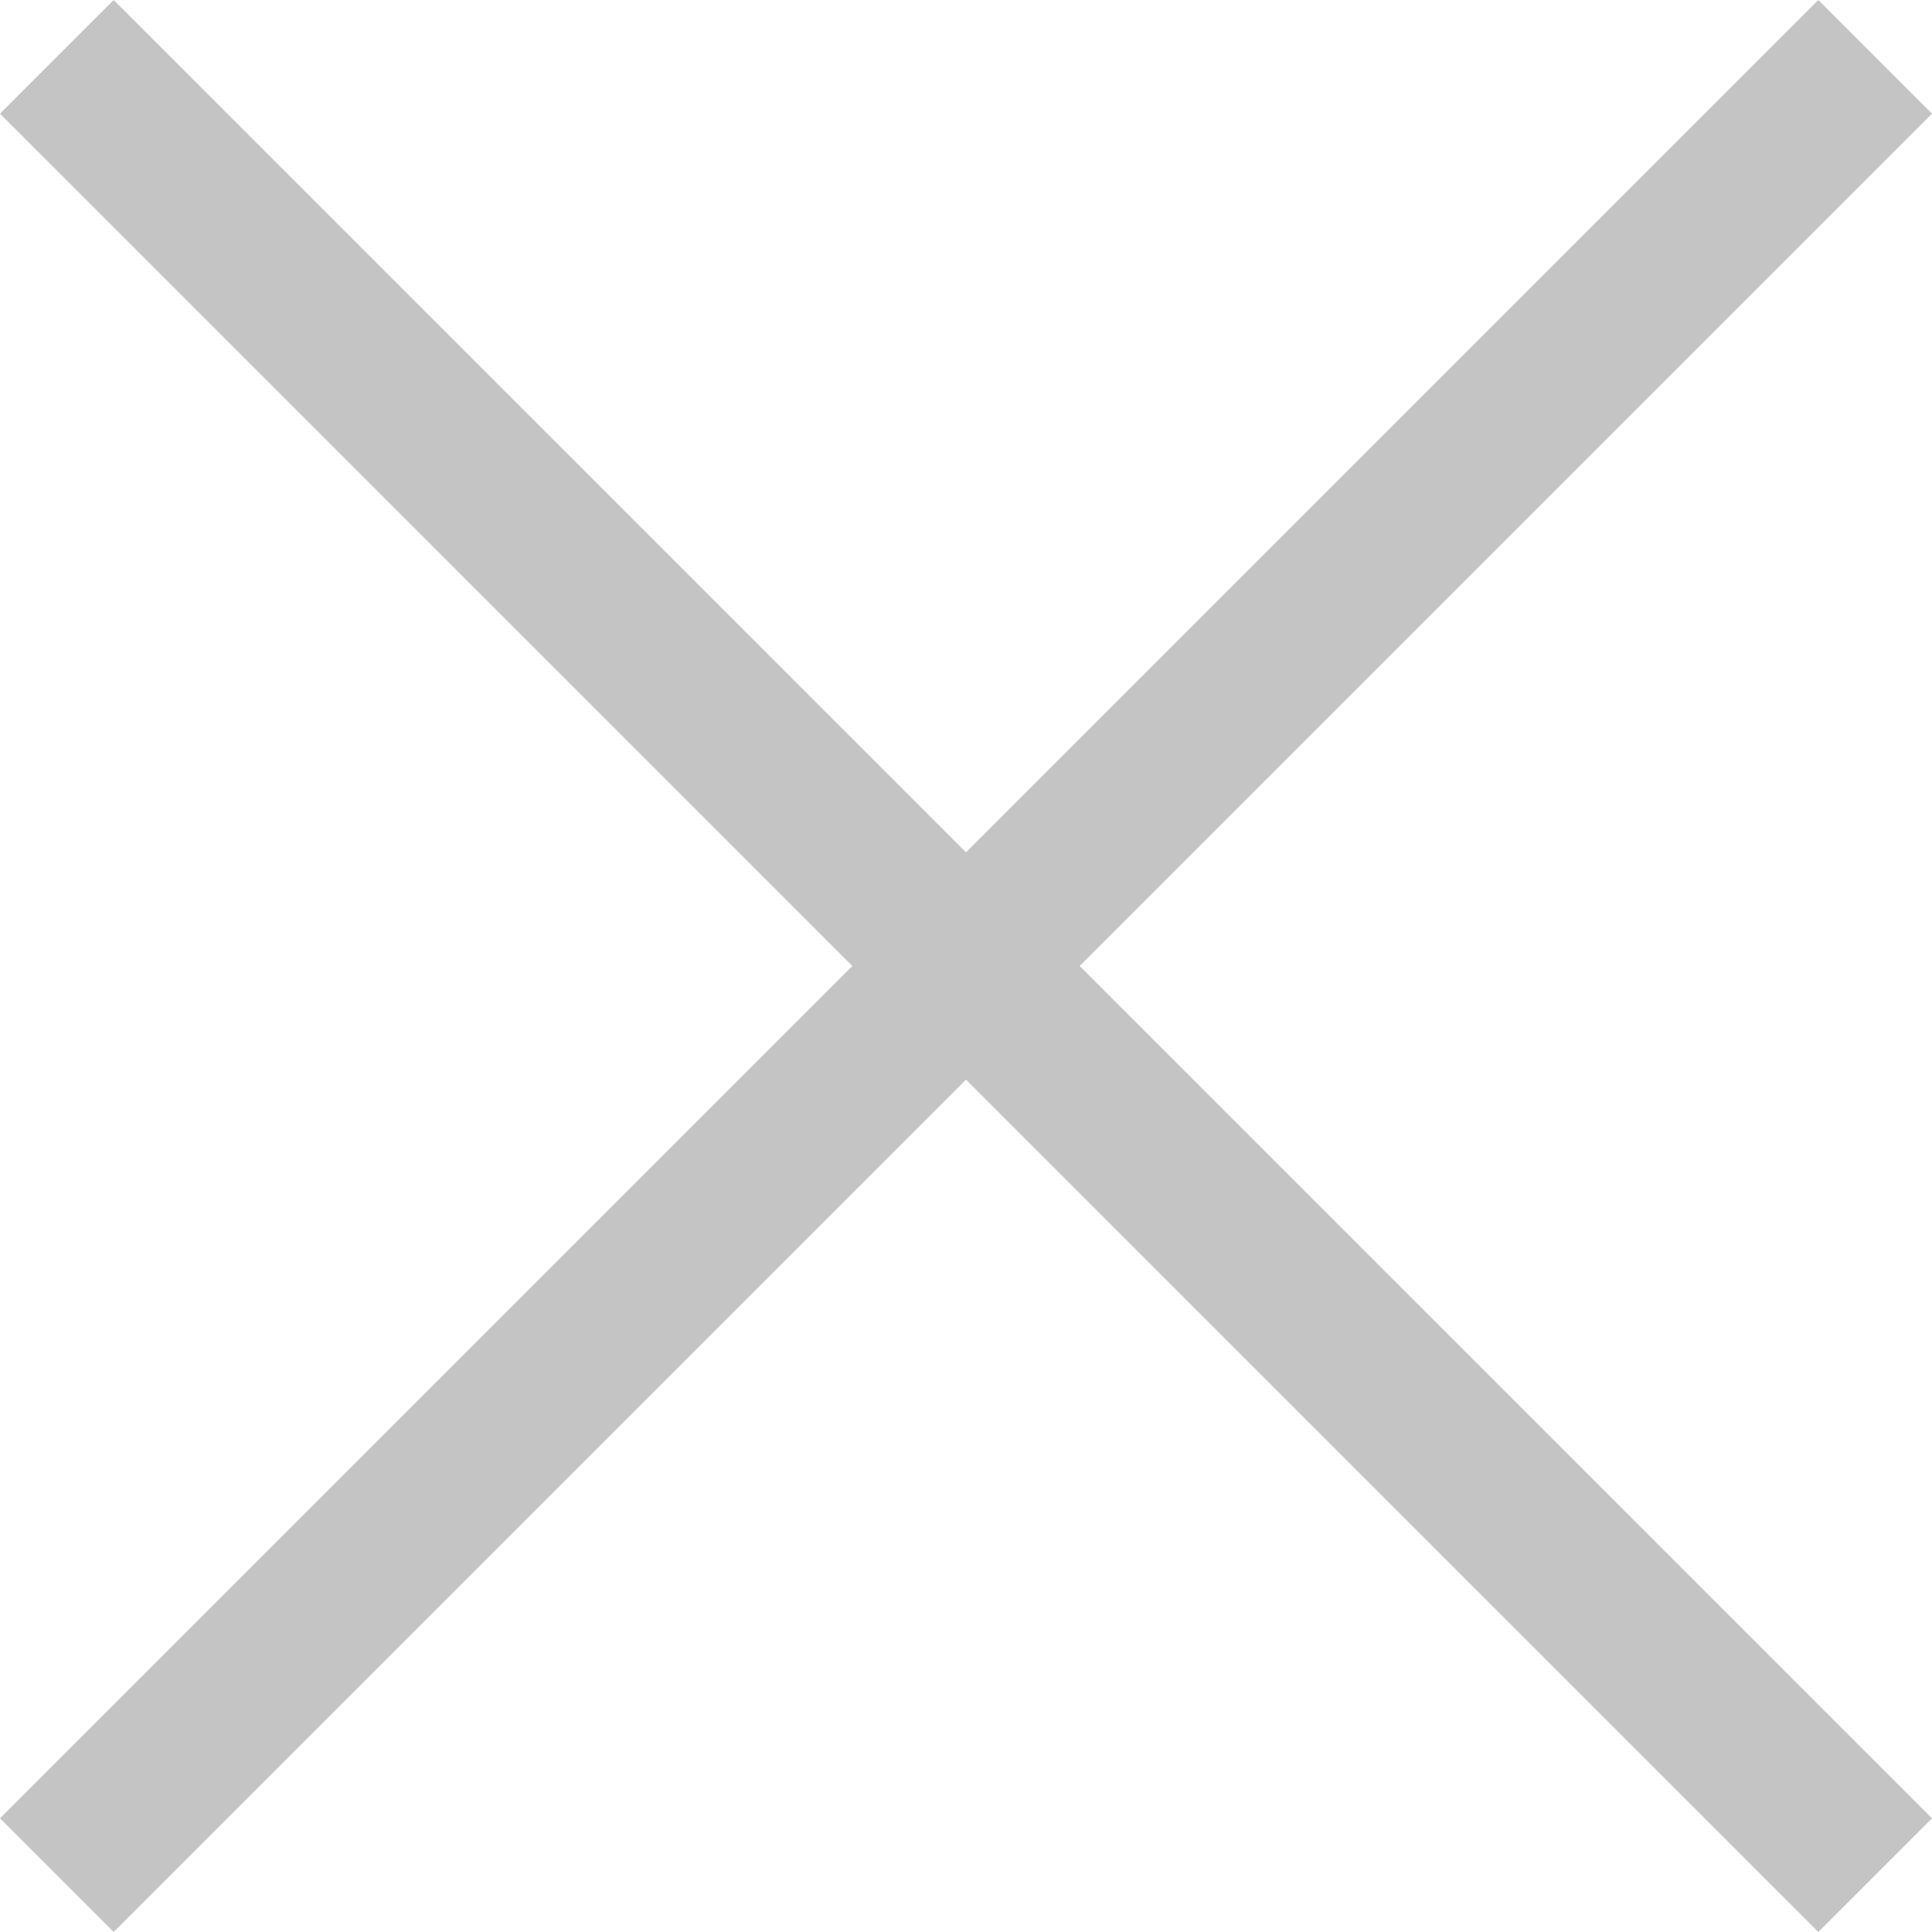
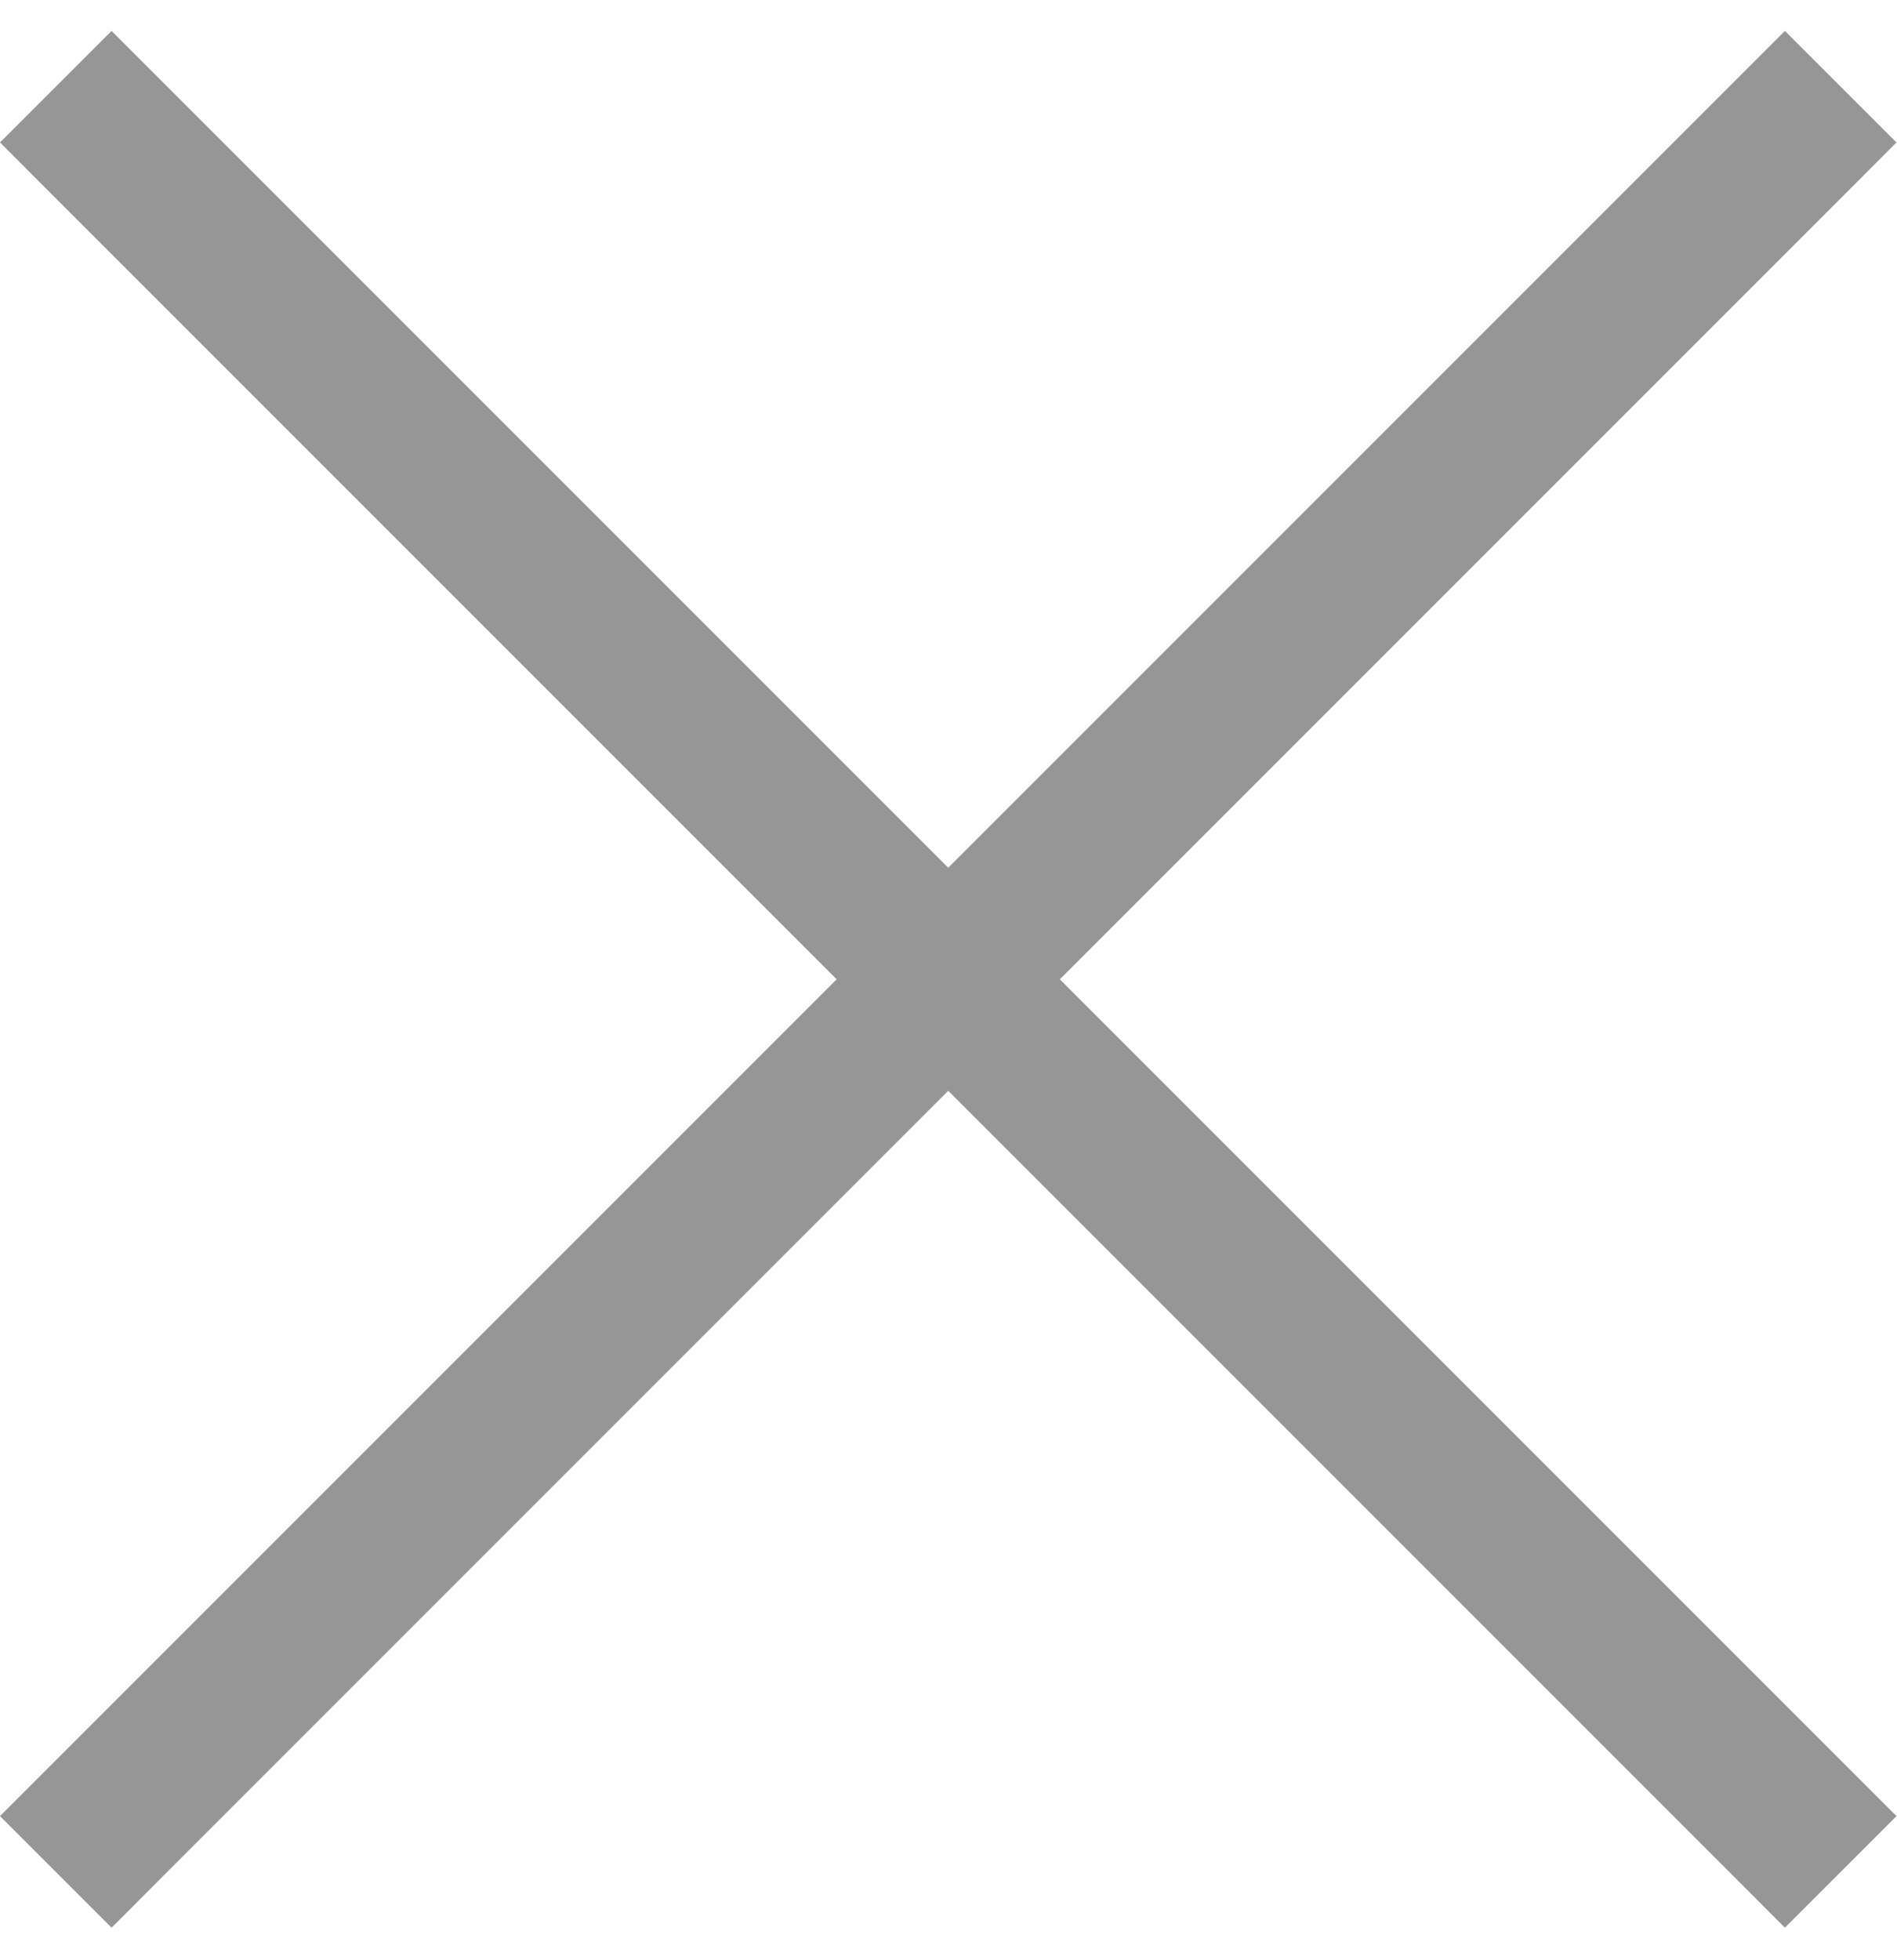
- <svg xmlns="http://www.w3.org/2000/svg" width="30px" height="30px" viewBox="0 0 30 30" version="1.1">
+ <svg xmlns="http://www.w3.org/2000/svg" width="30px" height="31px" viewBox="0 0 30 31" version="1.1">
  <defs />
-   <g id="Organisms" stroke="none" stroke-width="1" fill="none" fill-rule="evenodd">
-     <g id="Organisms-768-to-1079px" transform="translate(-601, -1095)" fill="#C4C4C4">
-       <g id="Group-6" transform="translate(-16, 917)">
-         <g id="blue-modal" transform="translate(121, 148)">
-           <g id="modal-window">
-             <path d="M511,43.235 L498.647,30.882 L497.765,30 L496,31.765 L496.882,32.647 L509.235,45 L496.882,57.353 L496,58.235 L497.765,60 L498.647,59.118 L511,46.765 L523.353,59.118 L524.235,60 L526,58.235 L525.118,57.353 L512.765,45 L525.118,32.647 L526,31.765 L524.235,30 L523.353,30.882 L511,43.235 Z" id="close-icon" />
-           </g>
-         </g>
-       </g>
-     </g>
+   <g id="atoms/icon/close" stroke="none" stroke-width="1" fill="none" fill-rule="evenodd">
+     <path d="M15,13.724 L27.353,1.371 L28.235,0.489 L30,2.253 L29.118,3.136 L16.765,15.489 L29.118,27.842 L30,28.724 L28.235,30.489 L27.353,29.606 L15,17.253 L2.647,29.606 L1.765,30.489 L0,28.724 L0.882,27.842 L13.235,15.489 L0.882,3.136 L0,2.253 L1.765,0.489 L2.647,1.371 L15,13.724 Z" id="Combined-Shape" fill="#969696" />
  </g>
</svg>
